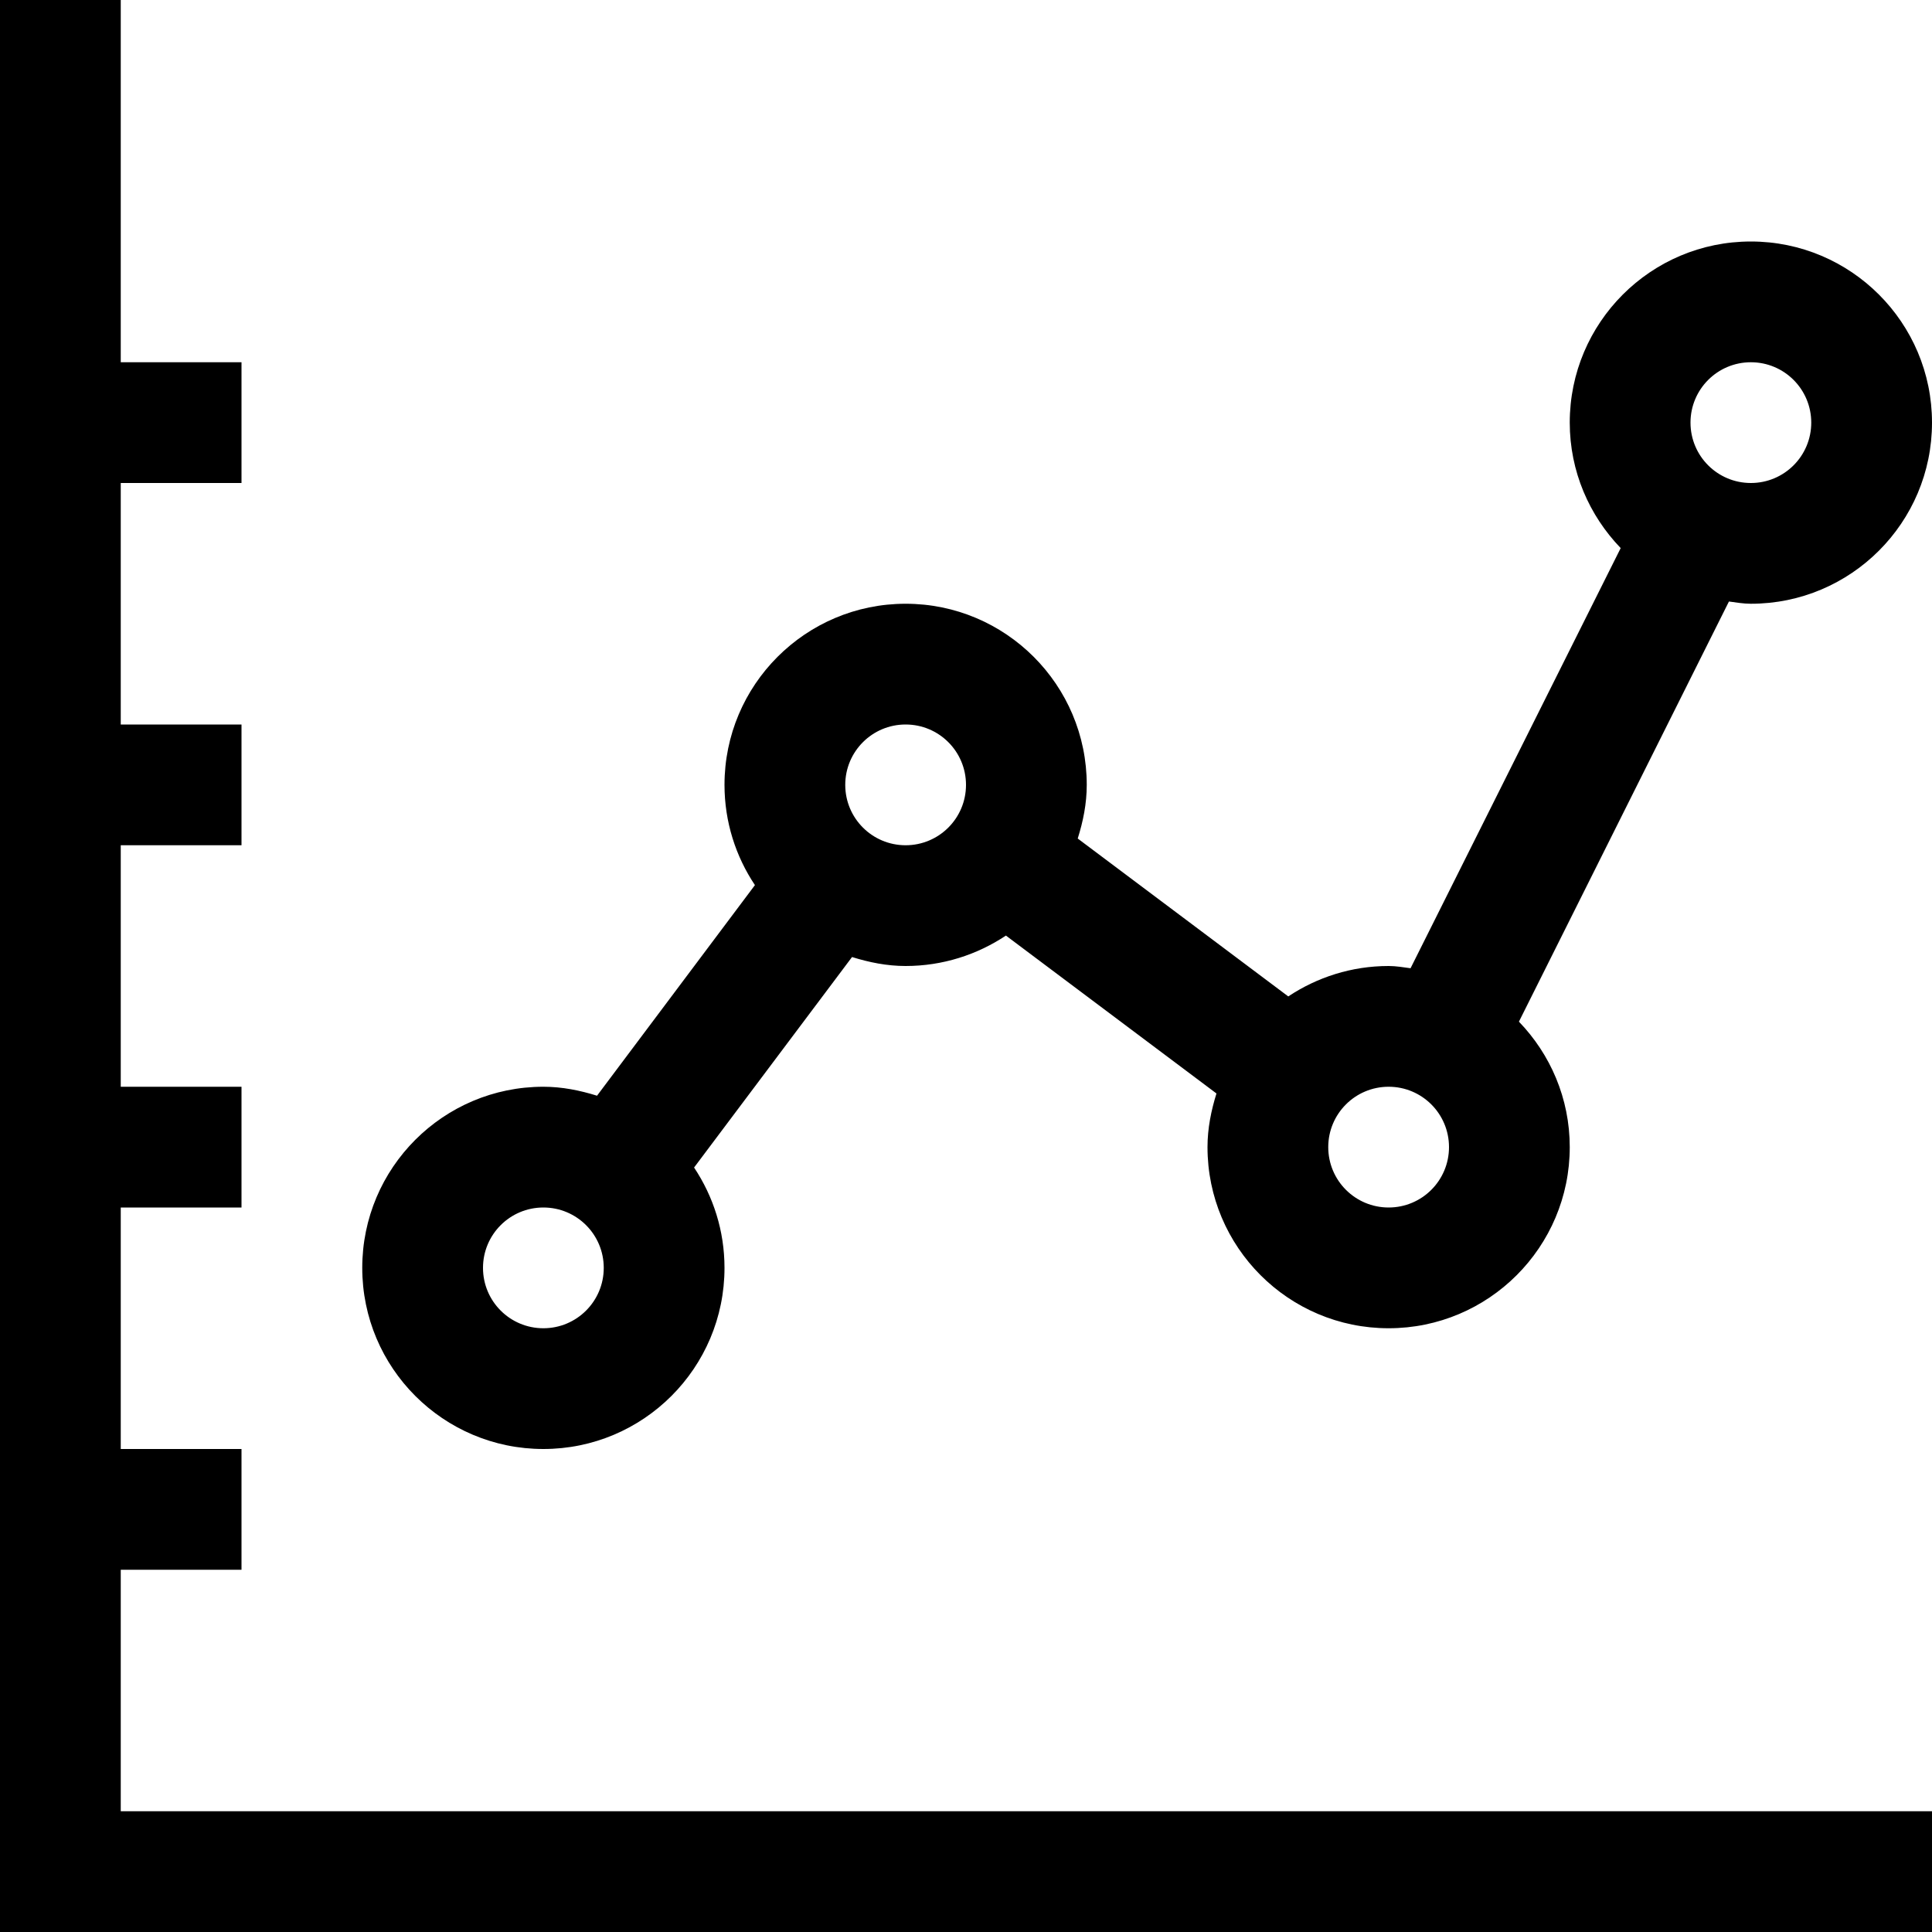
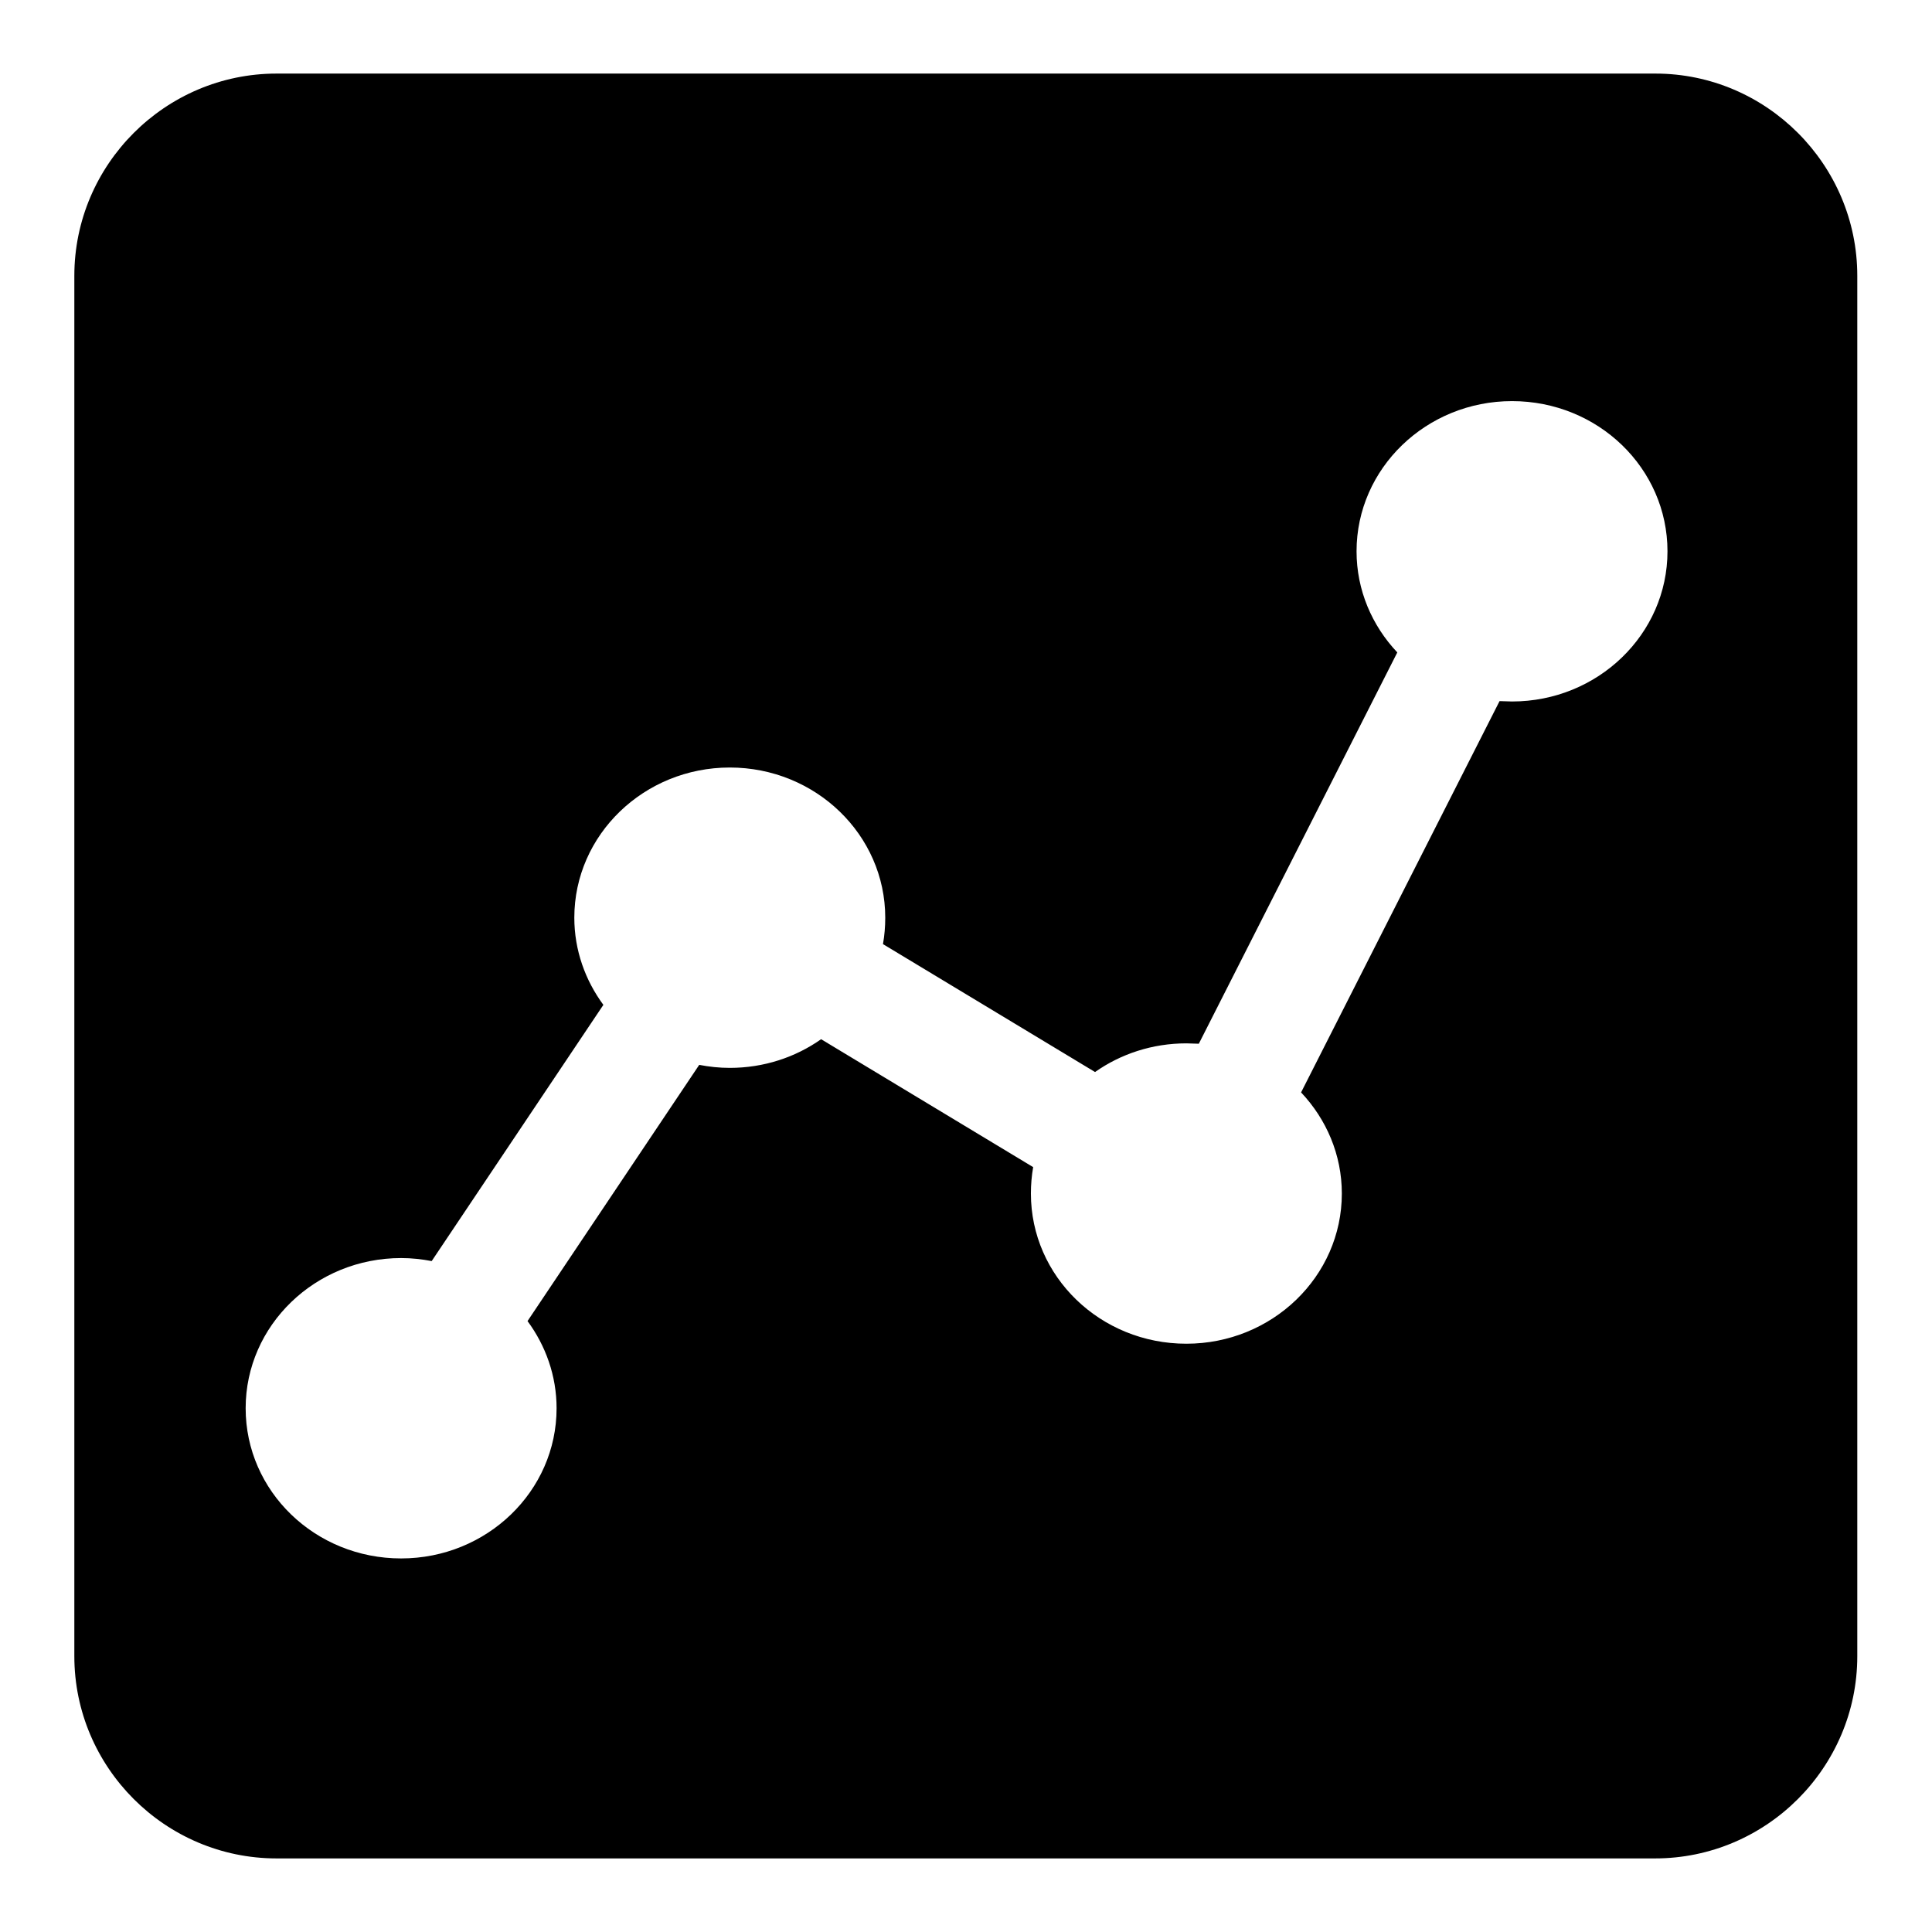
- <svg xmlns="http://www.w3.org/2000/svg" version="1.1" id="Layer_1" x="0px" y="0px" width="512px" height="512px" viewBox="0 0 512 512" enable-background="new 0 0 512 512" xml:space="preserve">
-   <path d="M32,480h480v32H0V0h32v96h32v32H32v64h32v32H32v64h32v32H32v64h32v32H32V480z M96,336c0-26.5,21.484-48,48-48  c4.984,0,9.688,0.969,14.219,2.375l41.844-55.813C194.984,226.969,192,217.813,192,208c0-26.5,21.5-48,48-48s48,21.5,48,48  c0,5-0.969,9.688-2.391,14.219l55.797,41.844C349.031,259,358.156,256,368,256c2,0,3.875,0.344,5.813,0.594L429.5,145.25  c-8.313-8.625-13.5-20.313-13.5-33.25c0-26.5,21.5-48,48-48s48,21.5,48,48s-21.5,48-48,48c-2,0-3.875-0.344-5.813-0.594  L402.531,270.75C410.844,279.375,416,291.063,416,304c0,26.5-21.5,48-48,48s-48-21.5-48-48c0-4.969,0.969-9.688,2.375-14.219  l-55.797-41.844C258.969,253,249.828,256,240,256c-4.984,0-9.688-0.969-14.203-2.375l-41.859,55.781  C189.016,317.031,192,326.156,192,336c0,26.5-21.484,48-48,48S96,362.5,96,336z M448,112c0,8.844,7.156,16,16,16s16-7.156,16-16  s-7.156-16-16-16S448,103.156,448,112z M352,304c0,8.844,7.156,16,16,16s16-7.156,16-16s-7.156-16-16-16S352,295.156,352,304z   M224,208c0,8.844,7.156,16,16,16s16-7.156,16-16s-7.156-16-16-16S224,199.156,224,208z M128,336c0,8.844,7.156,16,16,16  s16-7.156,16-16s-7.156-16-16-16S128,327.156,128,336z" />
+ <svg xmlns="http://www.w3.org/2000/svg" version="1.1" id="Layer_1" x="0px" y="0px" viewBox="-41 164.9 512 512" style="enable-background:new -41 164.9 512 512;" xml:space="preserve">
+   <path d="M397.7,184.4H32.3c-29.5,0-53.6,24.1-53.6,53.6v365.8c0,29.5,24.1,53.6,53.6,53.6h365.3c29.5,0,53.6-24.1,53.6-53.6V238  C451.2,208.5,427.1,184.4,397.7,184.4z M359.7,350.8c-1.1,0-2.2-0.1-3.3-0.1l-52.6,103.7c6.7,7.1,10.8,16.5,10.8,26.8  c0,22-18.5,39.8-41.2,39.8c-22.8,0-41.2-17.8-41.2-39.8c0-2.4,0.2-4.7,0.6-7l-56.2-33.9c-6.8,4.8-15.2,7.6-24.2,7.6  c-2.8,0-5.5-0.3-8.1-0.8L98.8,515c4.8,6.5,7.7,14.5,7.7,23.1c0,22-18.5,39.8-41.2,39.8c-22.8,0-41.2-17.8-41.2-39.8  c0-22,18.5-39.8,41.2-39.8c2.8,0,5.5,0.3,8.1,0.8l45.5-67.9c-4.8-6.5-7.7-14.5-7.7-23.1c0-22,18.5-39.8,41.2-39.8  s41.2,17.8,41.2,39.8c0,2.4-0.2,4.7-0.6,7l56.2,33.9c6.8-4.8,15.2-7.6,24.2-7.6c1.1,0,2.2,0.1,3.3,0.1l52.6-103.7  c-6.7-7.1-10.8-16.5-10.8-26.8c0-22,18.5-39.8,41.2-39.8c22.8,0,41.2,17.8,41.2,39.8C400.9,333,382.4,350.8,359.7,350.8z" />
</svg>
